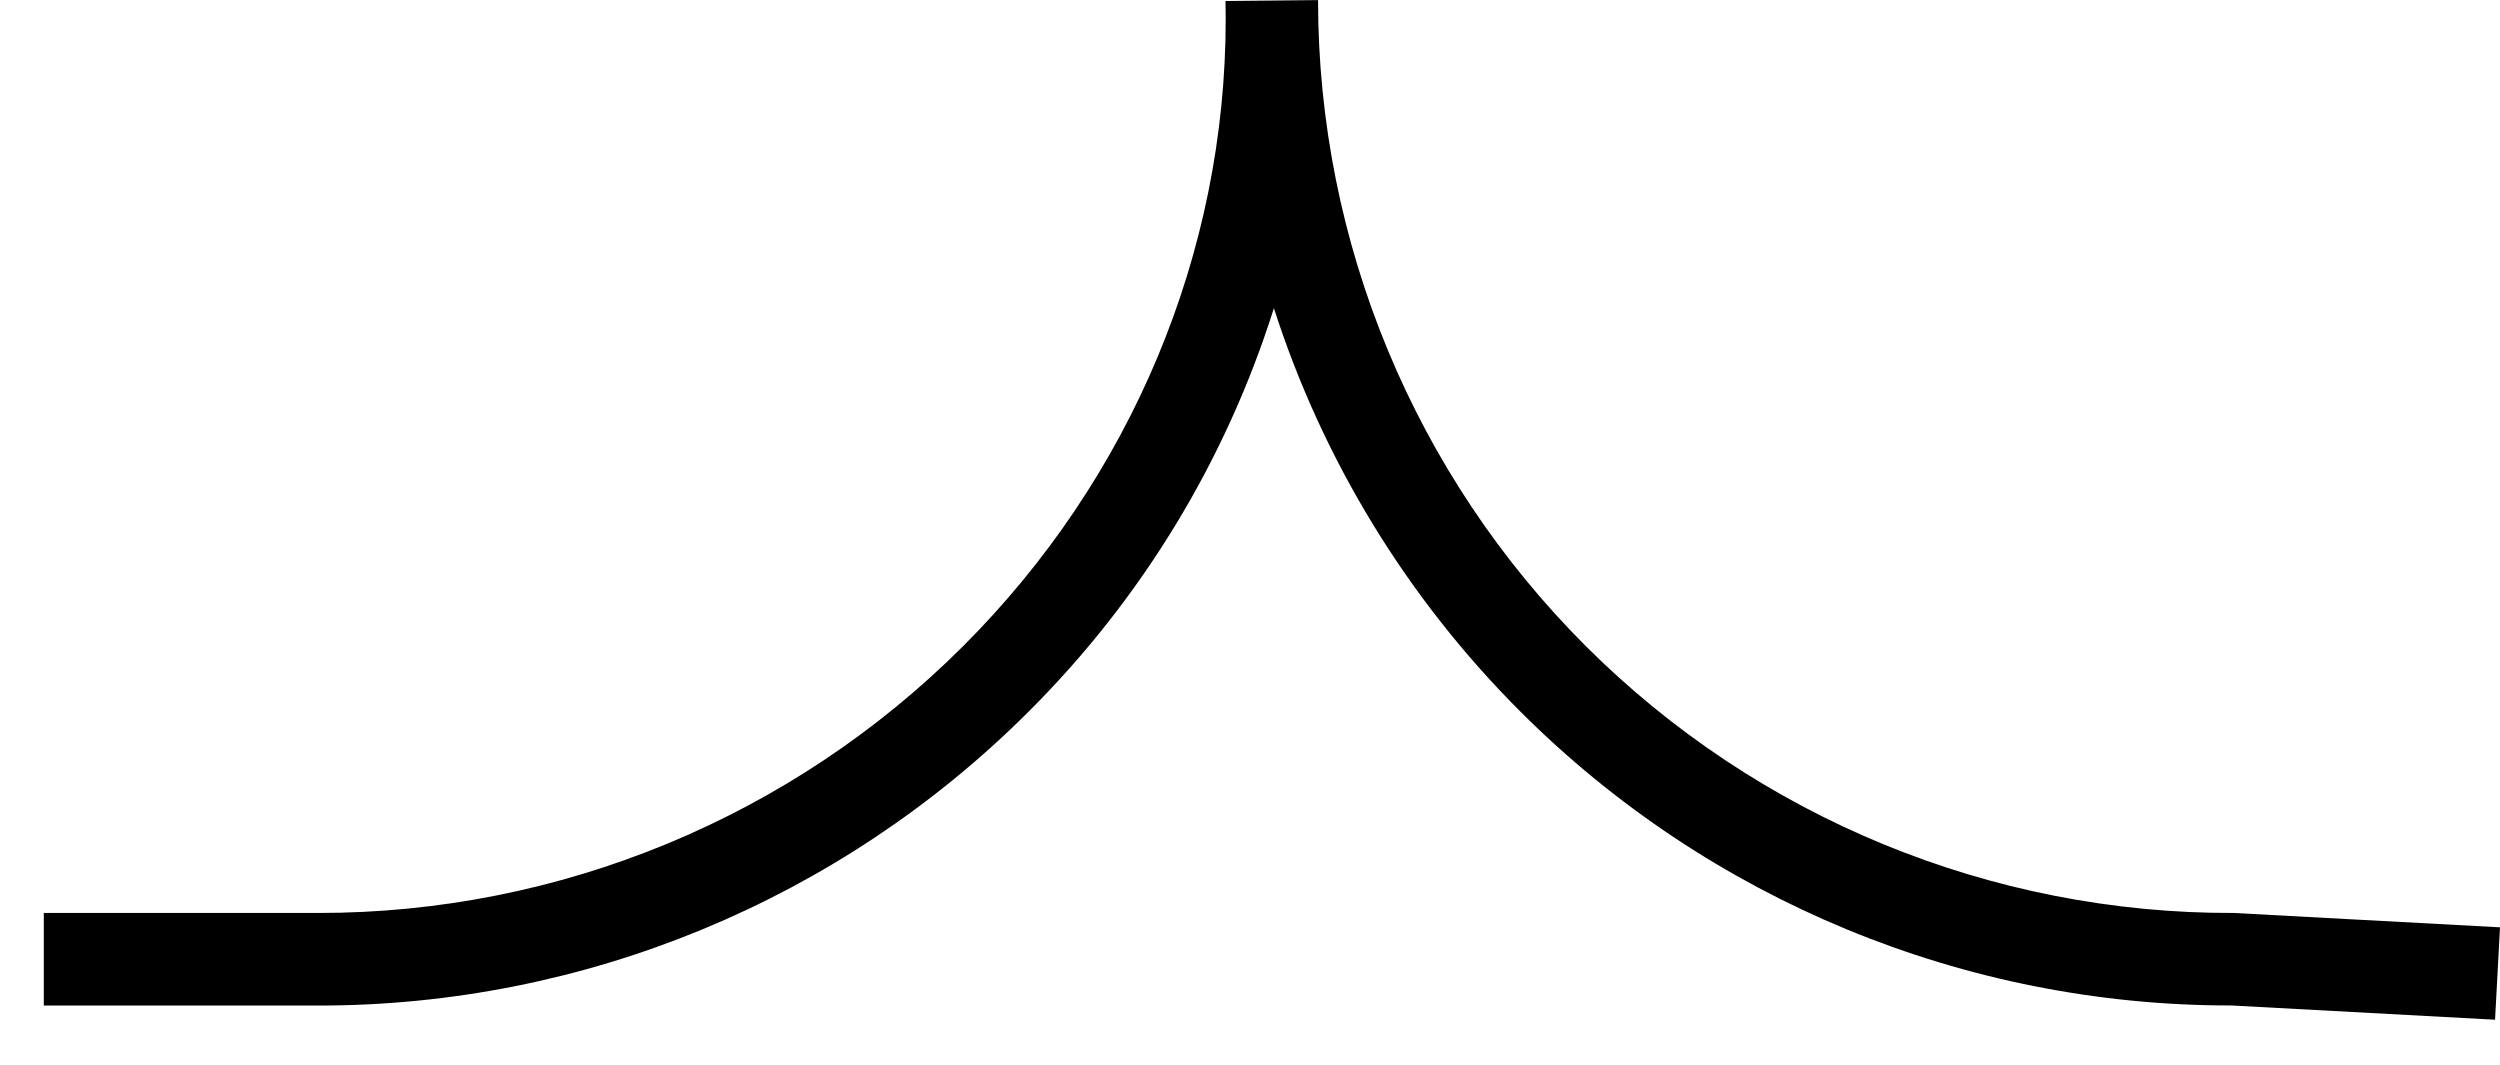
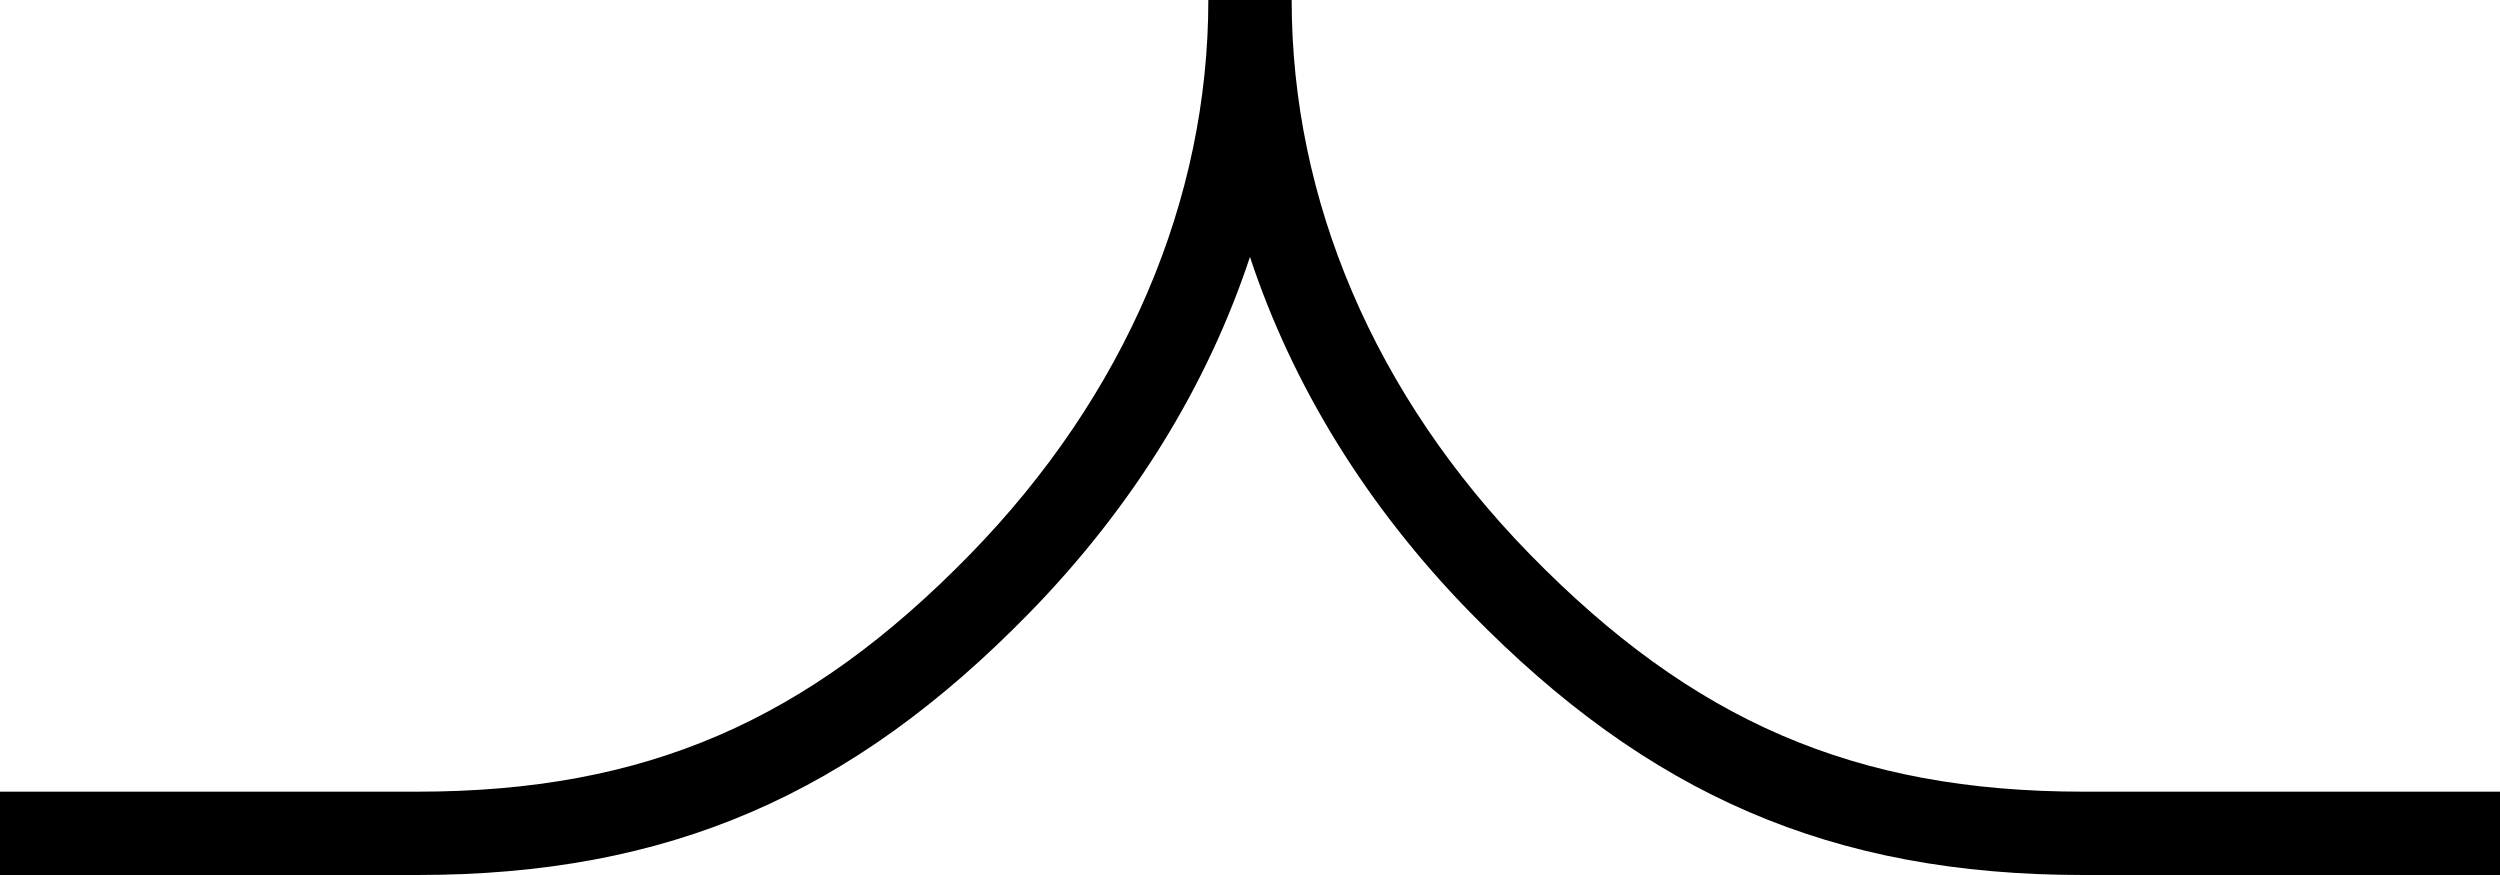
- <svg xmlns="http://www.w3.org/2000/svg" width="54" height="23" viewBox="0 0 54 23">
-   <path fill="#000" fill-rule="nonzero" d="M26.47.022l2-.02a19.732 19.732 0 0 0 5.787 13.958 19.726 19.726 0 0 0 13.991 5.76l5.752.31-.107 1.996-5.697-.308a21.686 21.686 0 0 1-15.352-6.344 21.723 21.723 0 0 1-5.328-8.717 21.379 21.379 0 0 1-5.304 8.72 21.685 21.685 0 0 1-15.35 6.343H.946v-2h5.917a19.686 19.686 0 0 0 13.936-5.759c3.634-3.628 5.677-8.496 5.676-13.554a21.767 21.767 0 0 1-.004-.385z" />
+ <svg xmlns="http://www.w3.org/2000/svg" width="60" height="21" viewBox="0 0 60 21">
+   <path fill="#000" fill-rule="nonzero" d="M31 0c0 2.095-.34 4.168-1.001 6.166A19.62 19.62 0 0 1 29 0h2c0 4.8 1.982 9.479 5.715 13.301C40.617 17.296 44.507 19 50 19h10v2H50c-6.042 0-10.444-1.928-14.715-6.301-2.484-2.543-4.267-5.449-5.286-8.533-1.02 3.084-2.805 5.991-5.283 8.532C20.452 19.07 16.056 21 10.014 21H0v-2h10.014c5.492 0 9.376-1.705 13.27-5.698C27.012 9.48 29 4.796 29 0h2z" />
</svg>
